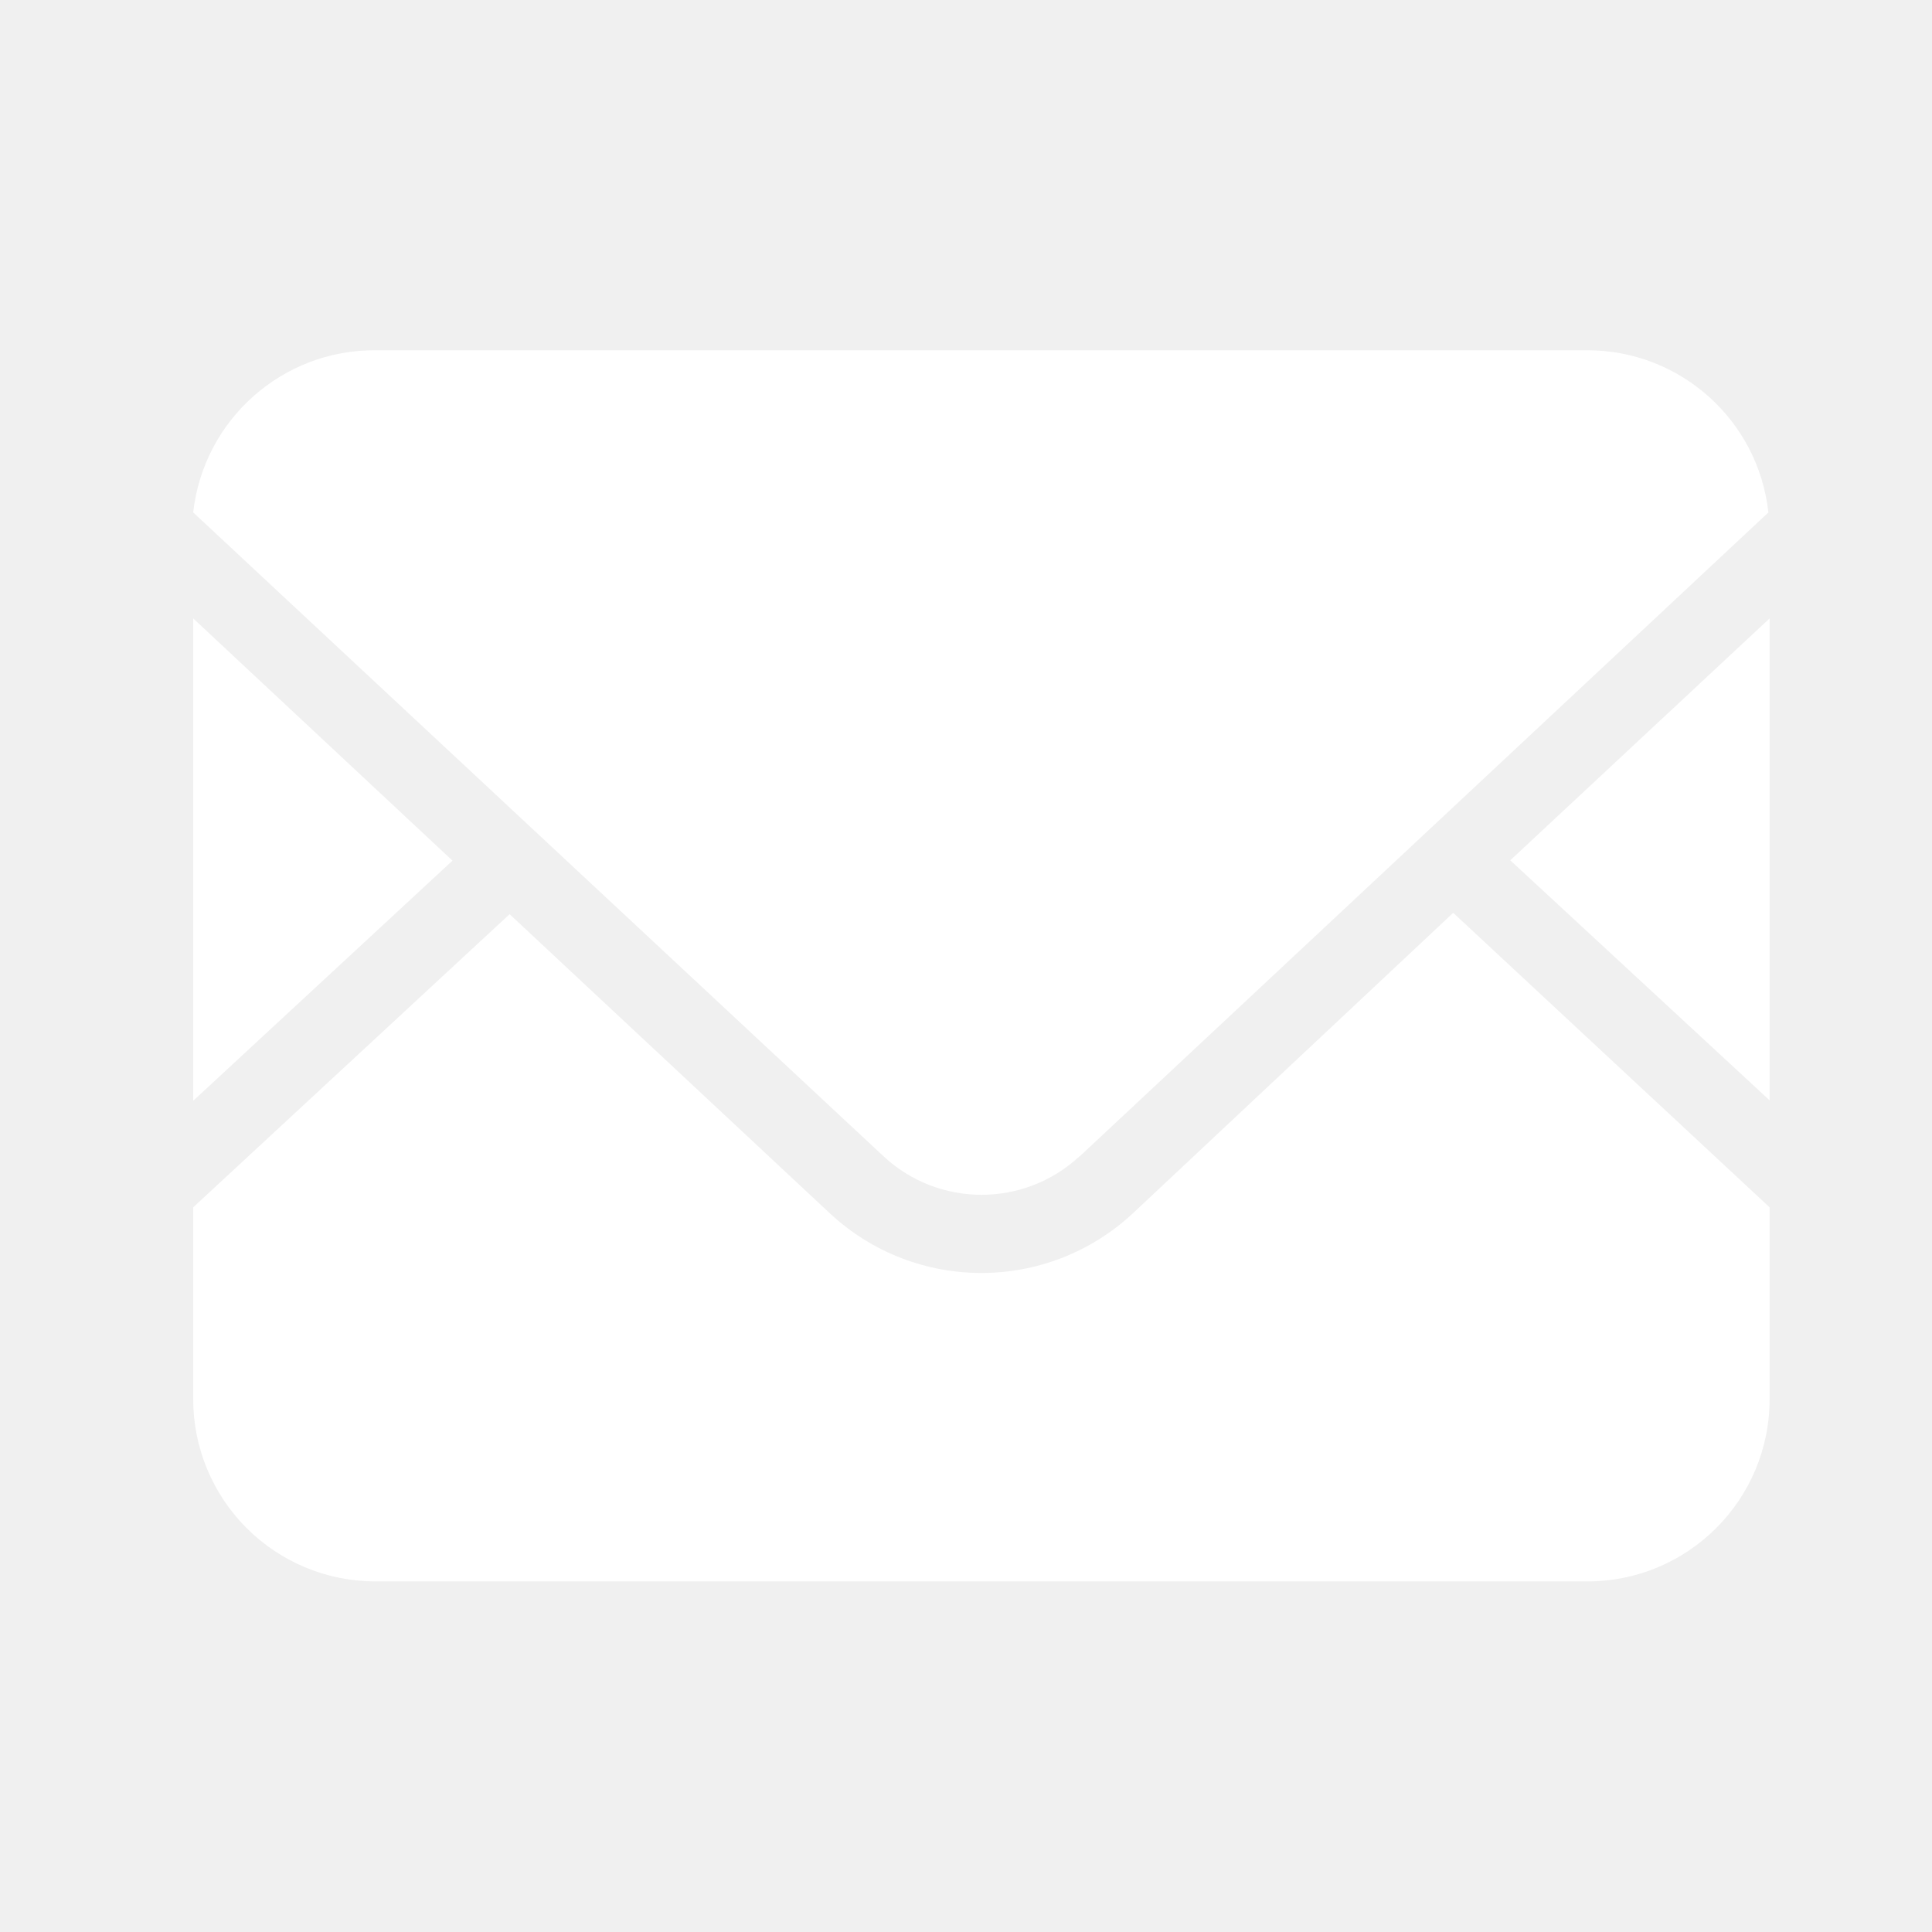
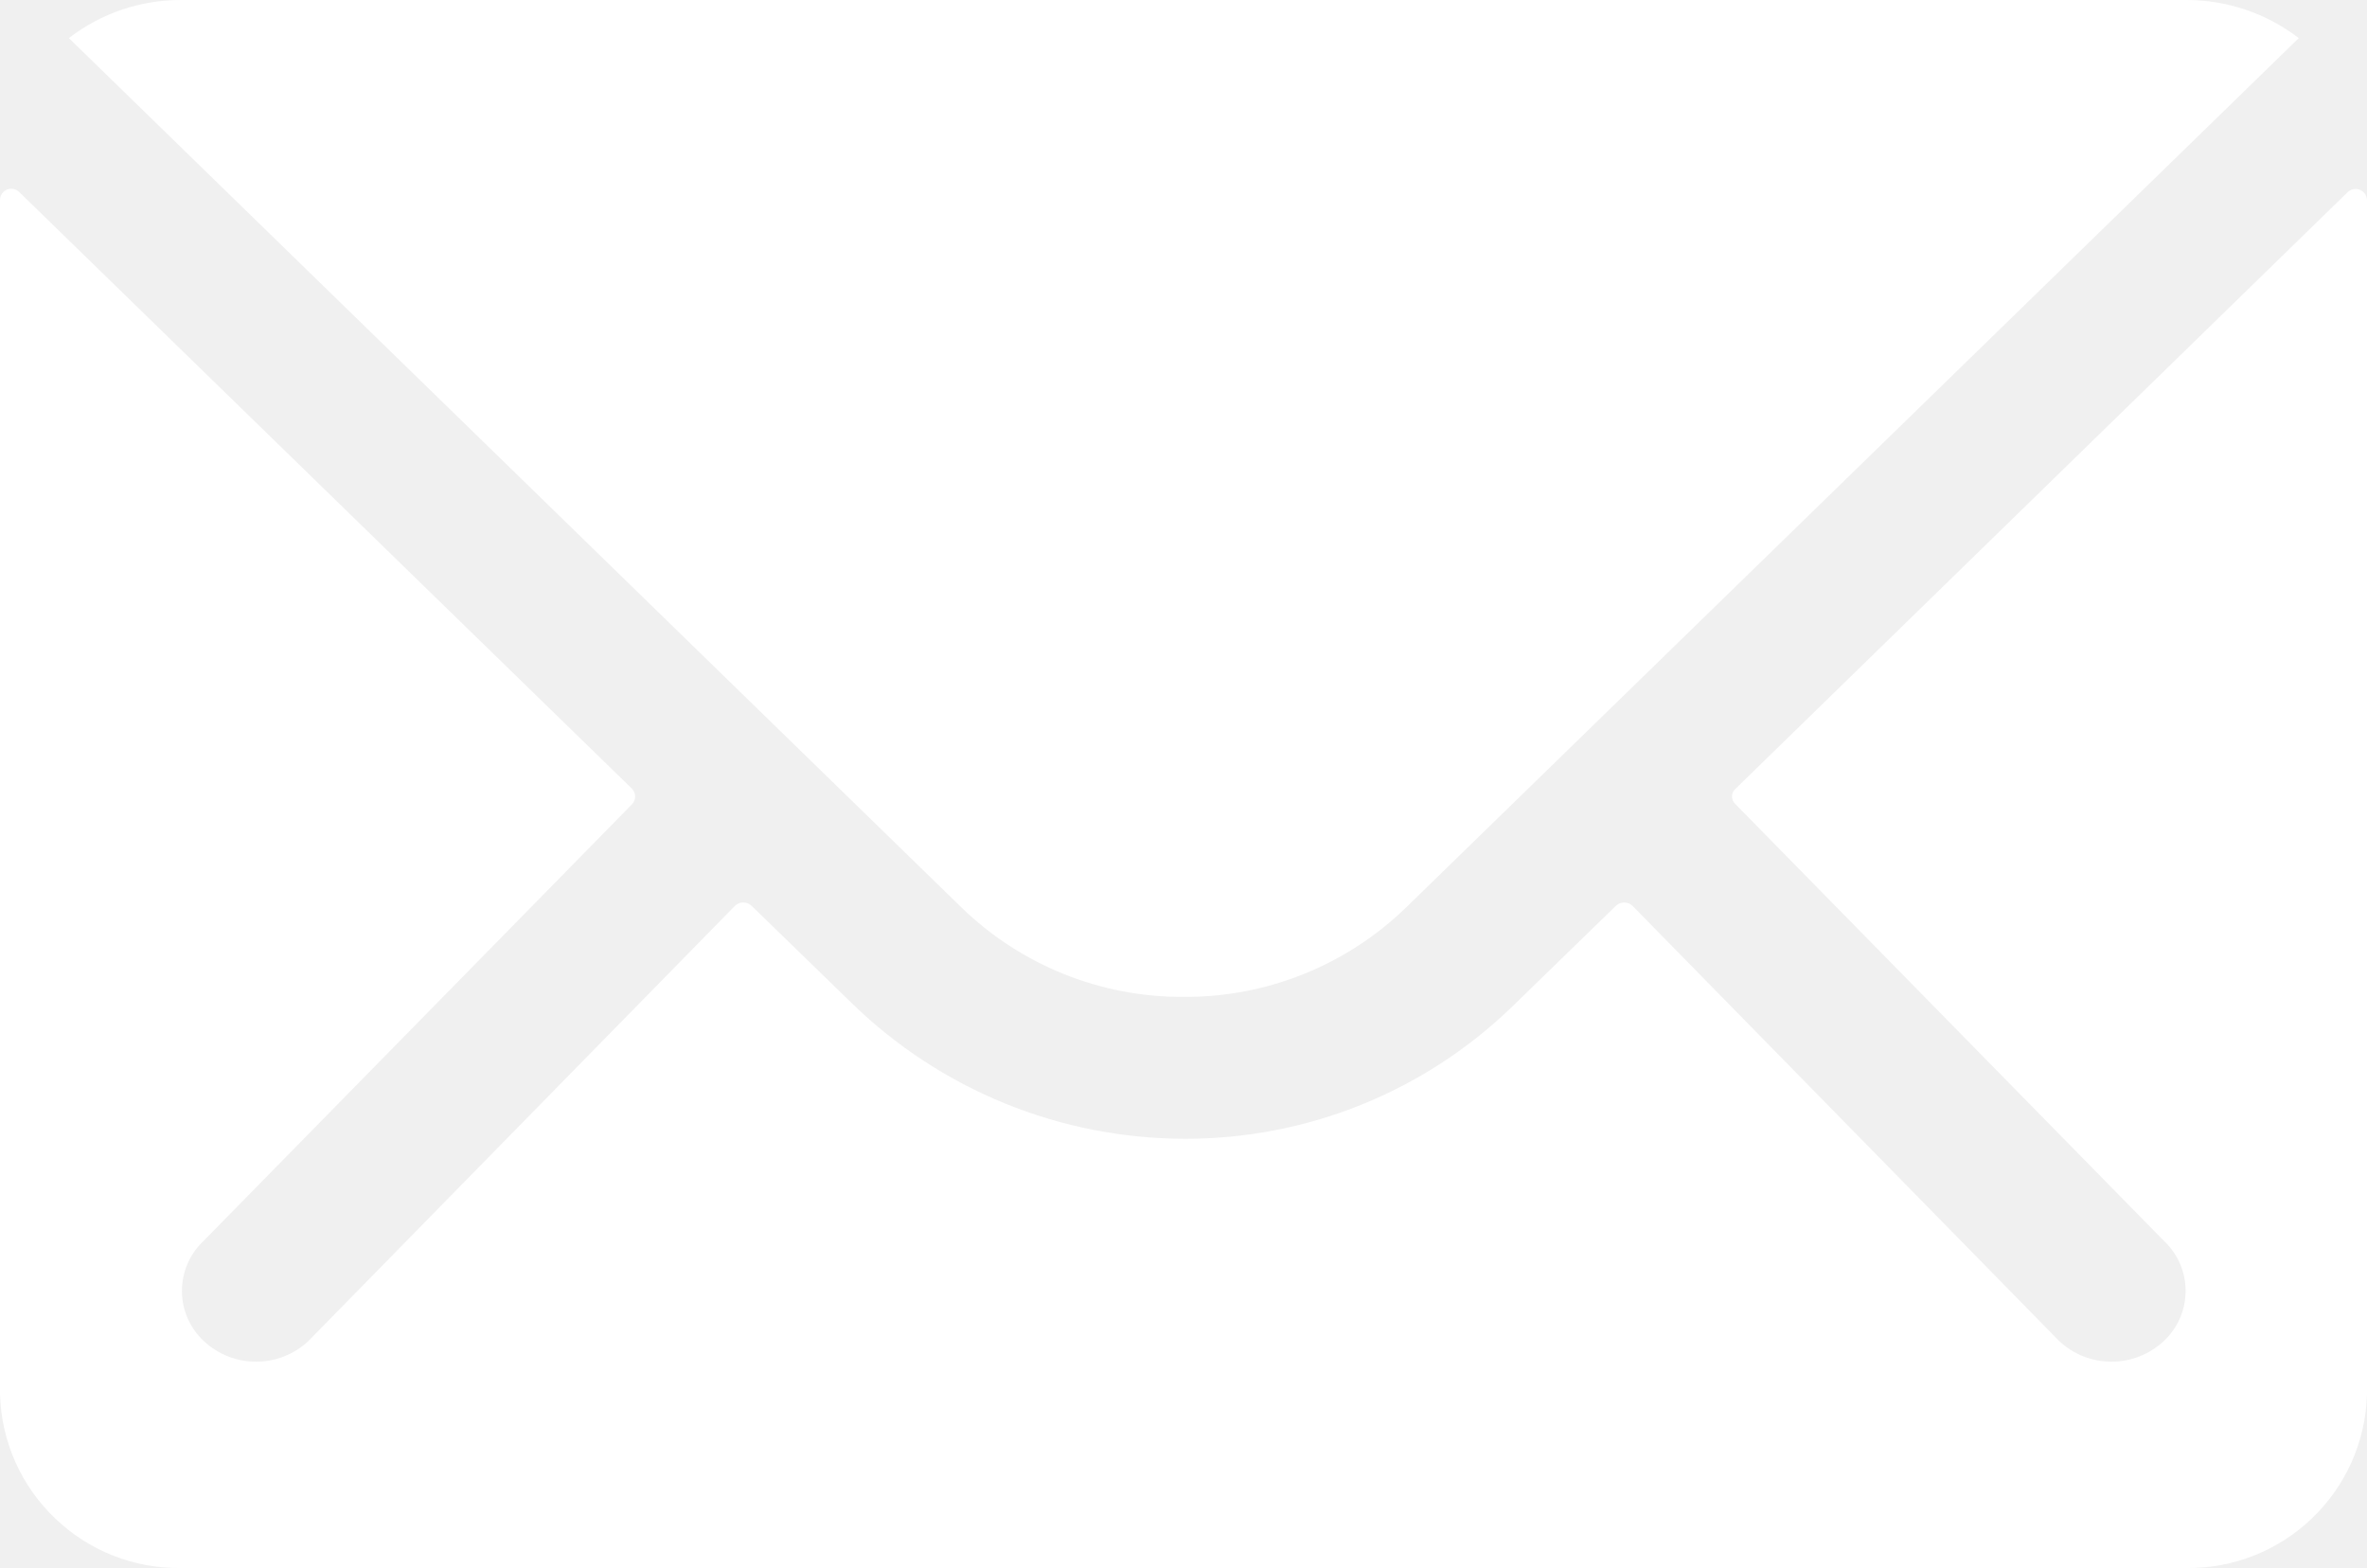
- <svg xmlns="http://www.w3.org/2000/svg" width="34" height="34" viewBox="0 0 34 34">
-   <g id="inbox1" transform="translate(-132 -740)">
-     <rect id="矩形_18175" data-name="矩形 18175" width="34" height="34" transform="translate(132 740)" fill="none" />
-     <path id="inbox" d="M15.6,14.187,27.721,2.854A3.206,3.206,0,0,0,24.536,0H3.211A3.211,3.211,0,0,0,0,2.854L12.151,14.187a2.533,2.533,0,0,0,3.444,0ZM0,4.719v8.489L4.563,8.982ZM16.533,15.192a3.911,3.911,0,0,1-5.325,0L5.568,9.924,0,15.083V18.46a3.206,3.206,0,0,0,3.211,3.206H24.536a3.206,3.206,0,0,0,3.206-3.206V15.083L22.174,9.9Zm6.645-6.216L27.742,13.2V4.719Z" transform="translate(135.4 746.164)" fill="#fff" />
-   </g>
+ <svg xmlns="http://www.w3.org/2000/svg" id="组_9289" data-name="组 9289" width="30" height="19.872" viewBox="0 0 30 19.872">
+   <path id="路径_1181" data-name="路径 1181" d="M33.13,10.356l-7.76,7.563a.129.129,0,0,0,0,.193l5.43,5.534a.868.868,0,0,1,0,1.27.97.97,0,0,1-1.327,0L24.065,19.4a.153.153,0,0,0-.209,0l-1.32,1.283a5.938,5.938,0,0,1-4.139,1.67,6.056,6.056,0,0,1-4.226-1.718L12.9,19.4a.153.153,0,0,0-.209,0L7.284,24.916a.97.97,0,0,1-1.327,0,.868.868,0,0,1,0-1.27l5.43-5.534a.142.142,0,0,0,0-.193L3.62,10.356a.143.143,0,0,0-.245.1V25.585a2.266,2.266,0,0,0,2.308,2.208H31.067a2.266,2.266,0,0,0,2.308-2.208V10.453A.145.145,0,0,0,33.13,10.356Z" transform="translate(-3.375 -7.921)" fill="#fff" />
+   <path id="路径_1182" data-name="路径 1182" d="M18.353,20.509a4.01,4.01,0,0,0,2.82-1.132L32.488,8.358a2.331,2.331,0,0,0-1.428-.483H5.654a2.315,2.315,0,0,0-1.428.483l11.315,11.02A4.01,4.01,0,0,0,18.353,20.509Z" transform="translate(-3.353 -7.875)" fill="#fff" />
</svg>
